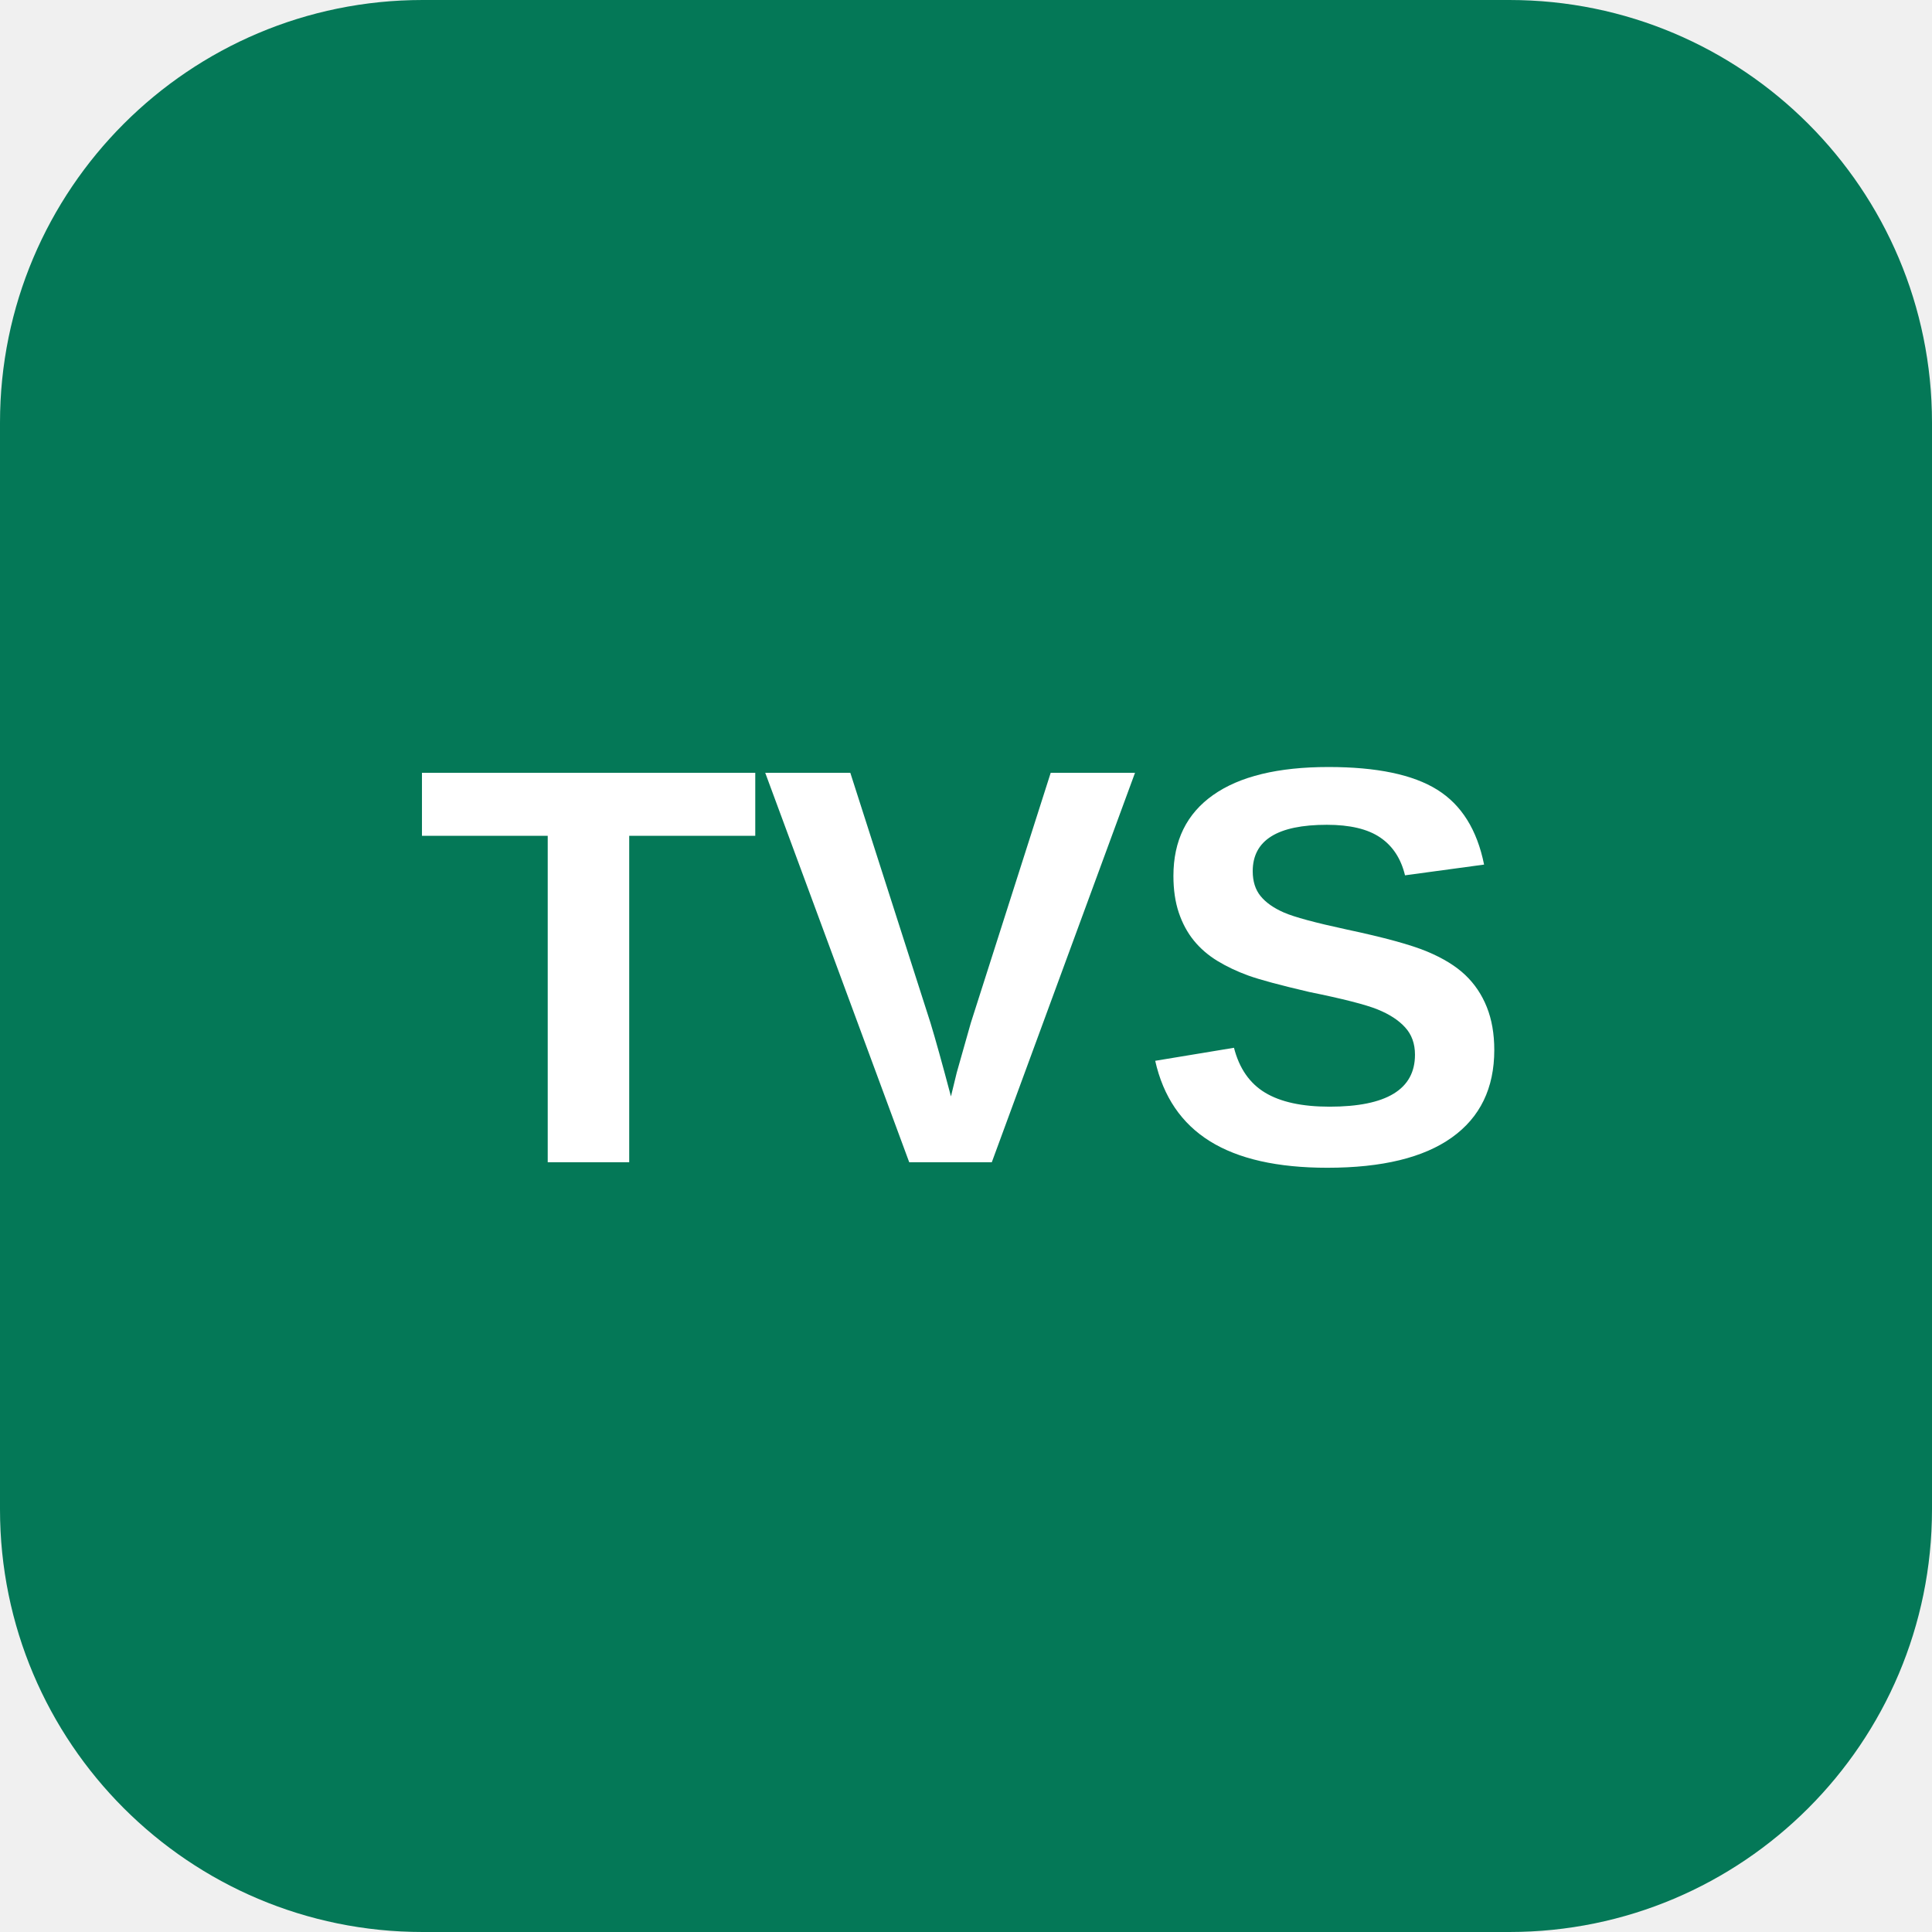
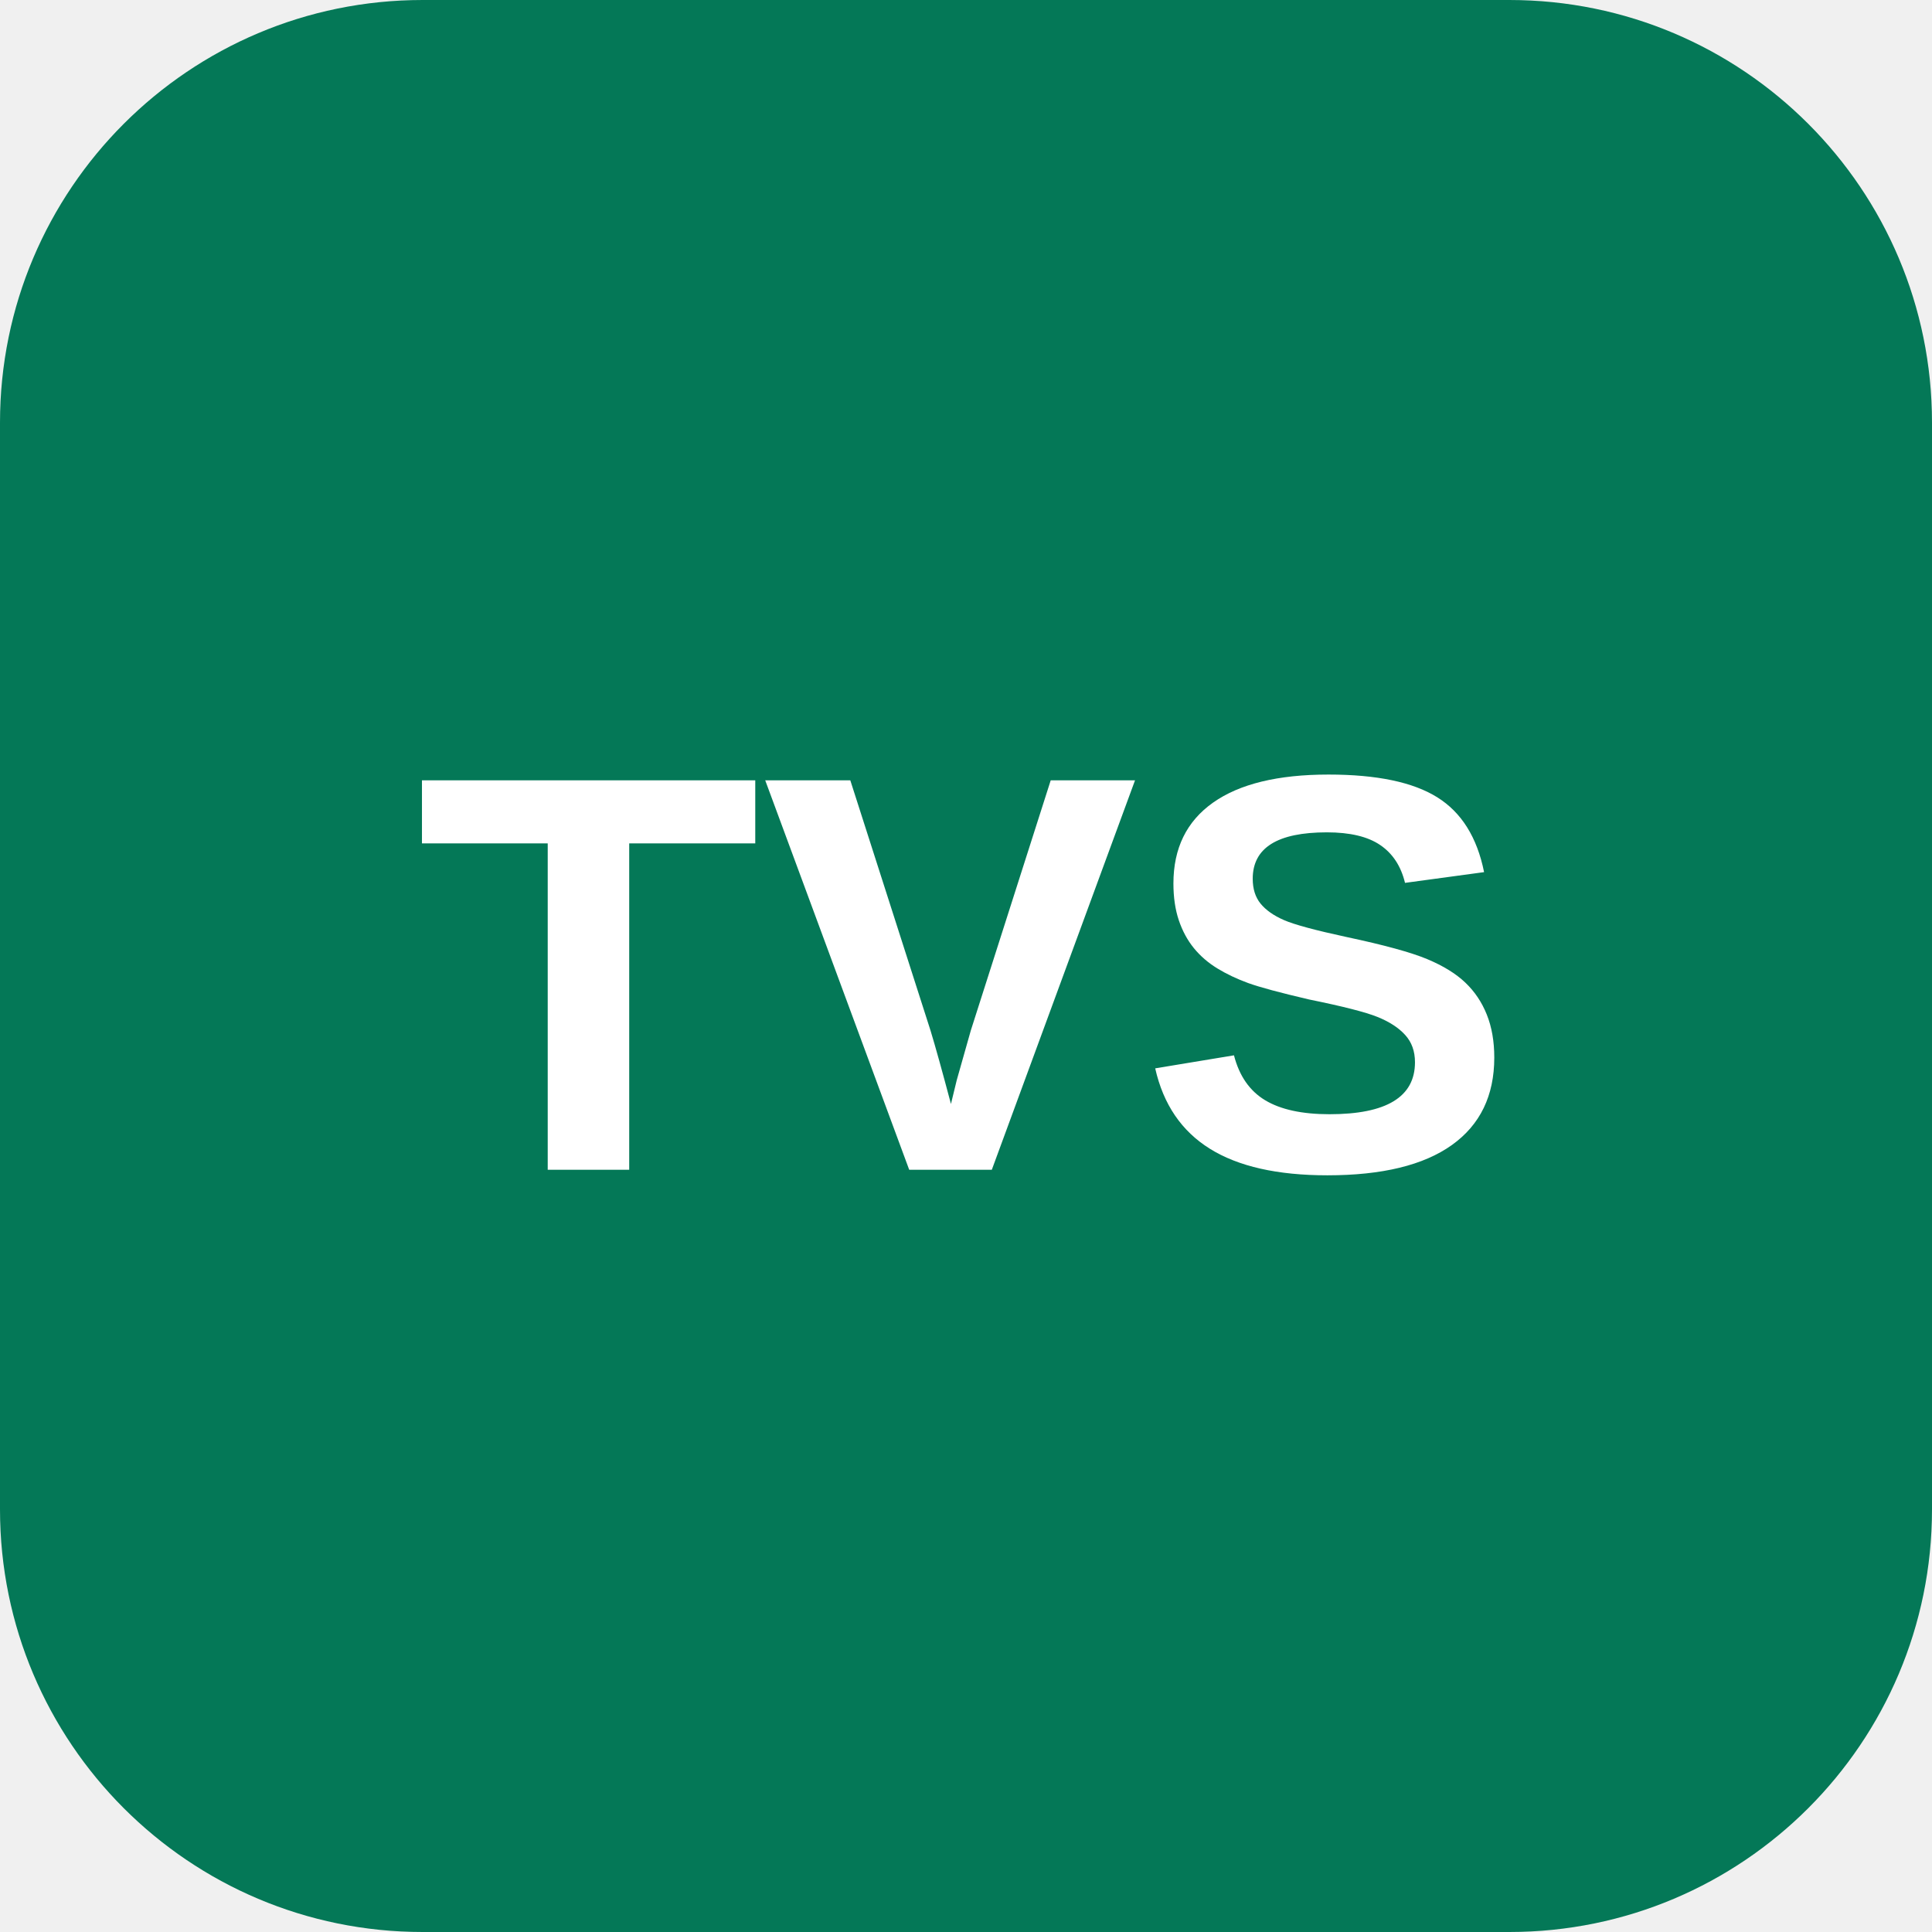
<svg xmlns="http://www.w3.org/2000/svg" viewBox="0 0 512 512">
  <rect width="512" height="512" rx="112" fill="#047857" />
-   <text x="256" y="256" text-anchor="middle" dominant-baseline="central" font-family="Arial, Helvetica, sans-serif" font-weight="bold" font-size="150" fill="#fff">TVS</text>
+   <text x="256" y="310" text-anchor="middle" font-family="Arial, Helvetica, sans-serif" font-weight="bold" font-size="150" fill="#fff">TVS</text>
</svg>
